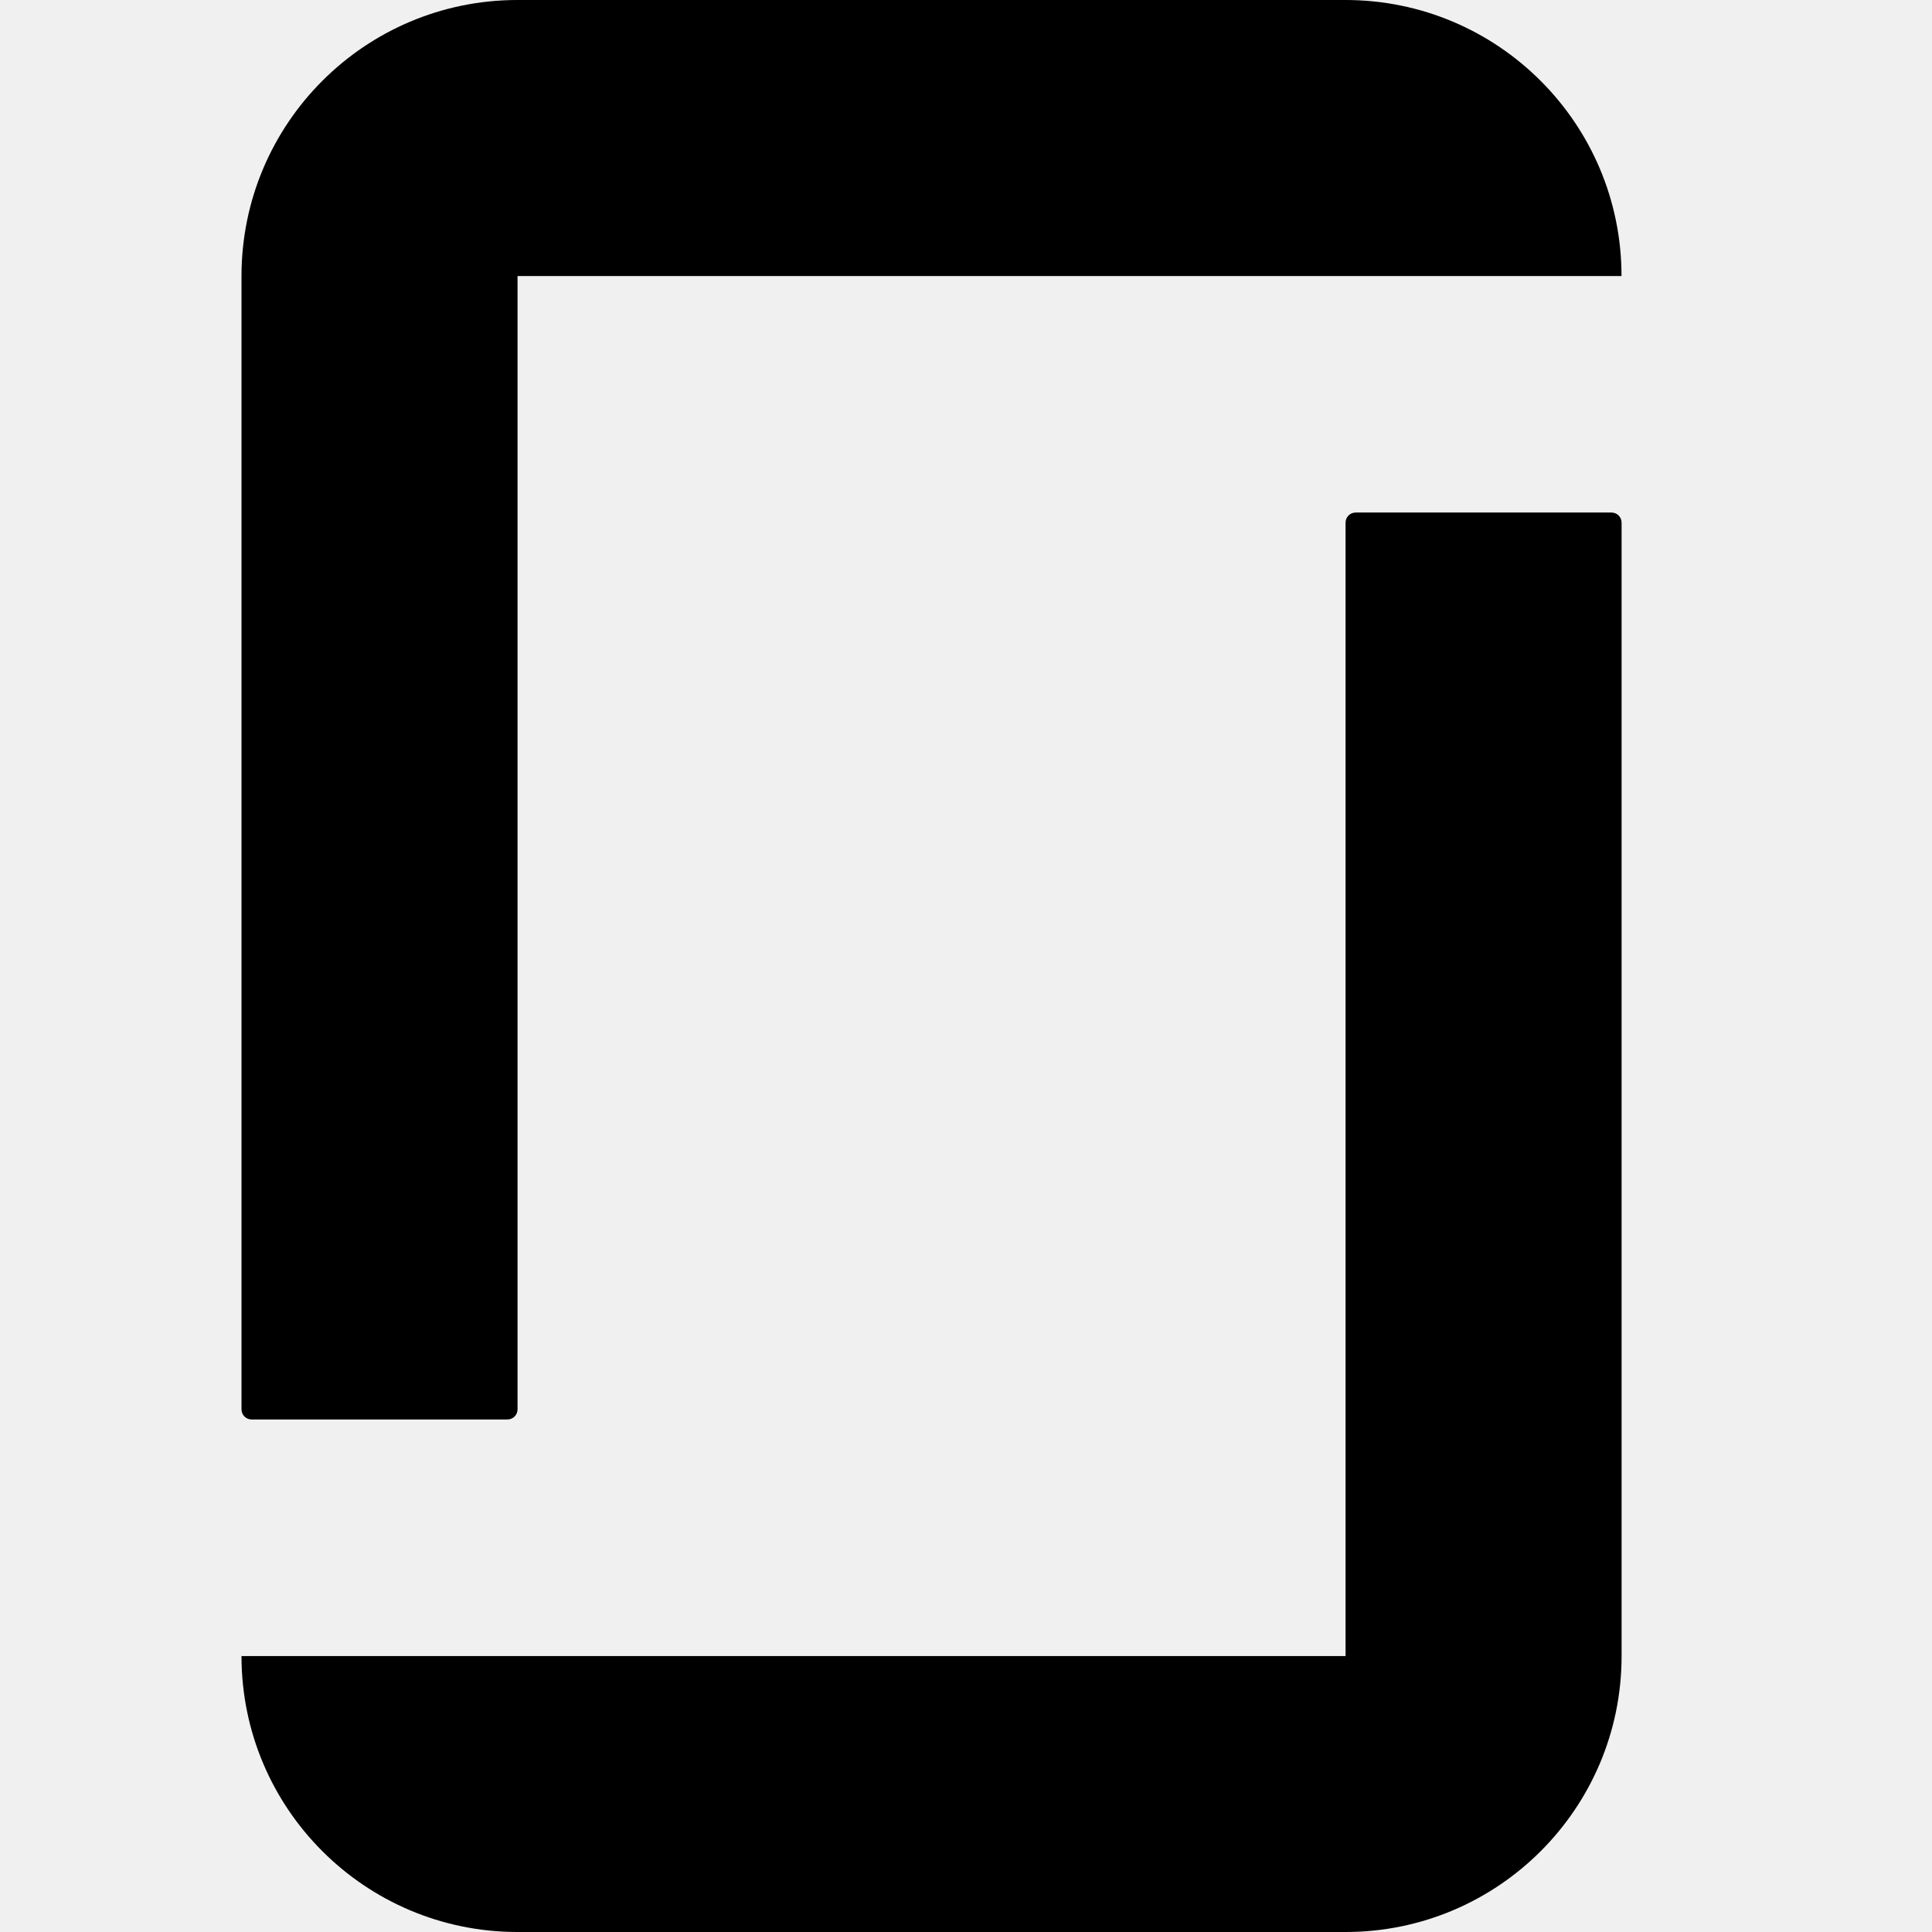
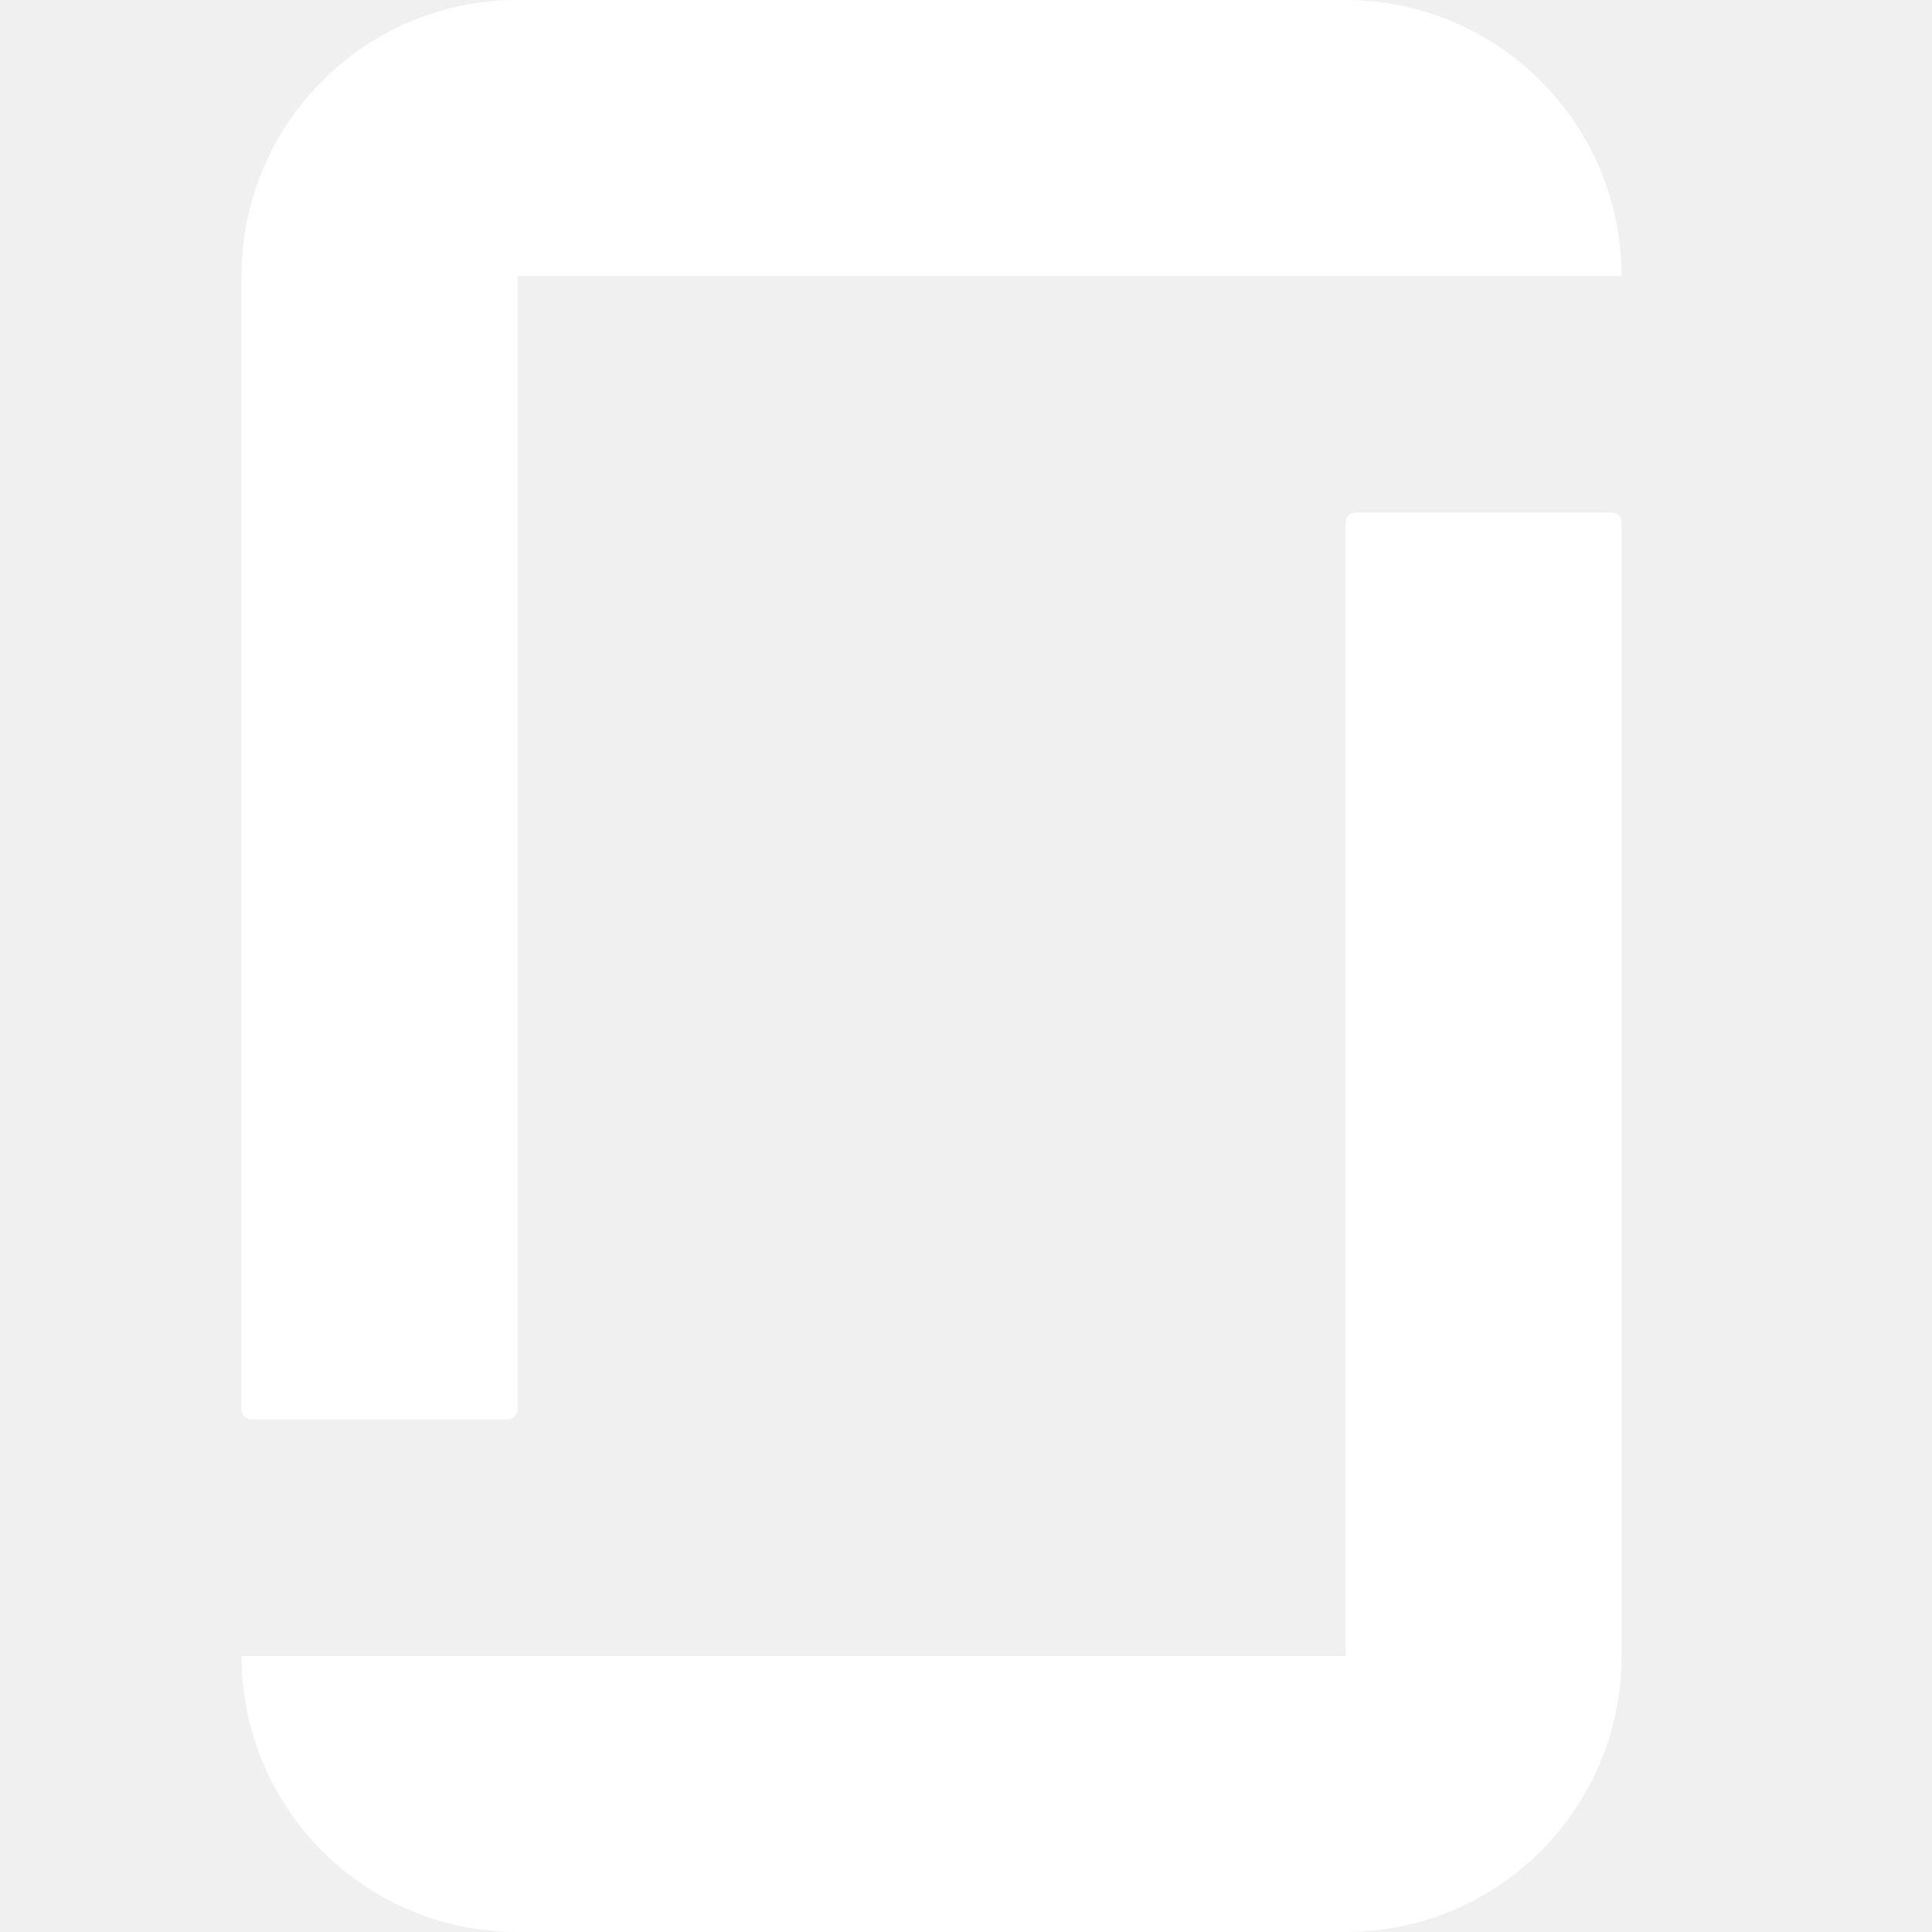
- <svg xmlns="http://www.w3.org/2000/svg" width="24" height="24" viewBox="0 0 24 24" class="www-Icon www-Icon--large">
+ <svg xmlns="http://www.w3.org/2000/svg" fill="#fff" width="24" height="24" viewBox="0 0 24 24" class="www-Icon www-Icon--large">
  <path fill-rule="evenodd" d="M16.714 20.572H3C3 22.465 4.535 24 6.429 24h10.286c1.893 0 3.429-1.535 3.429-3.429V6.492a.125.125 0 0 0-.125-.125h-3.179a.125.125 0 0 0-.125.125v14.079zm0-20.572c1.893 0 3.429 1.535 3.429 3.429H6.429v14.079a.125.125 0 0 1-.125.125H3.125A.125.125 0 0 1 3 17.508V3.429C3 1.535 4.535 0 6.429 0h10.286z" />
</svg>
